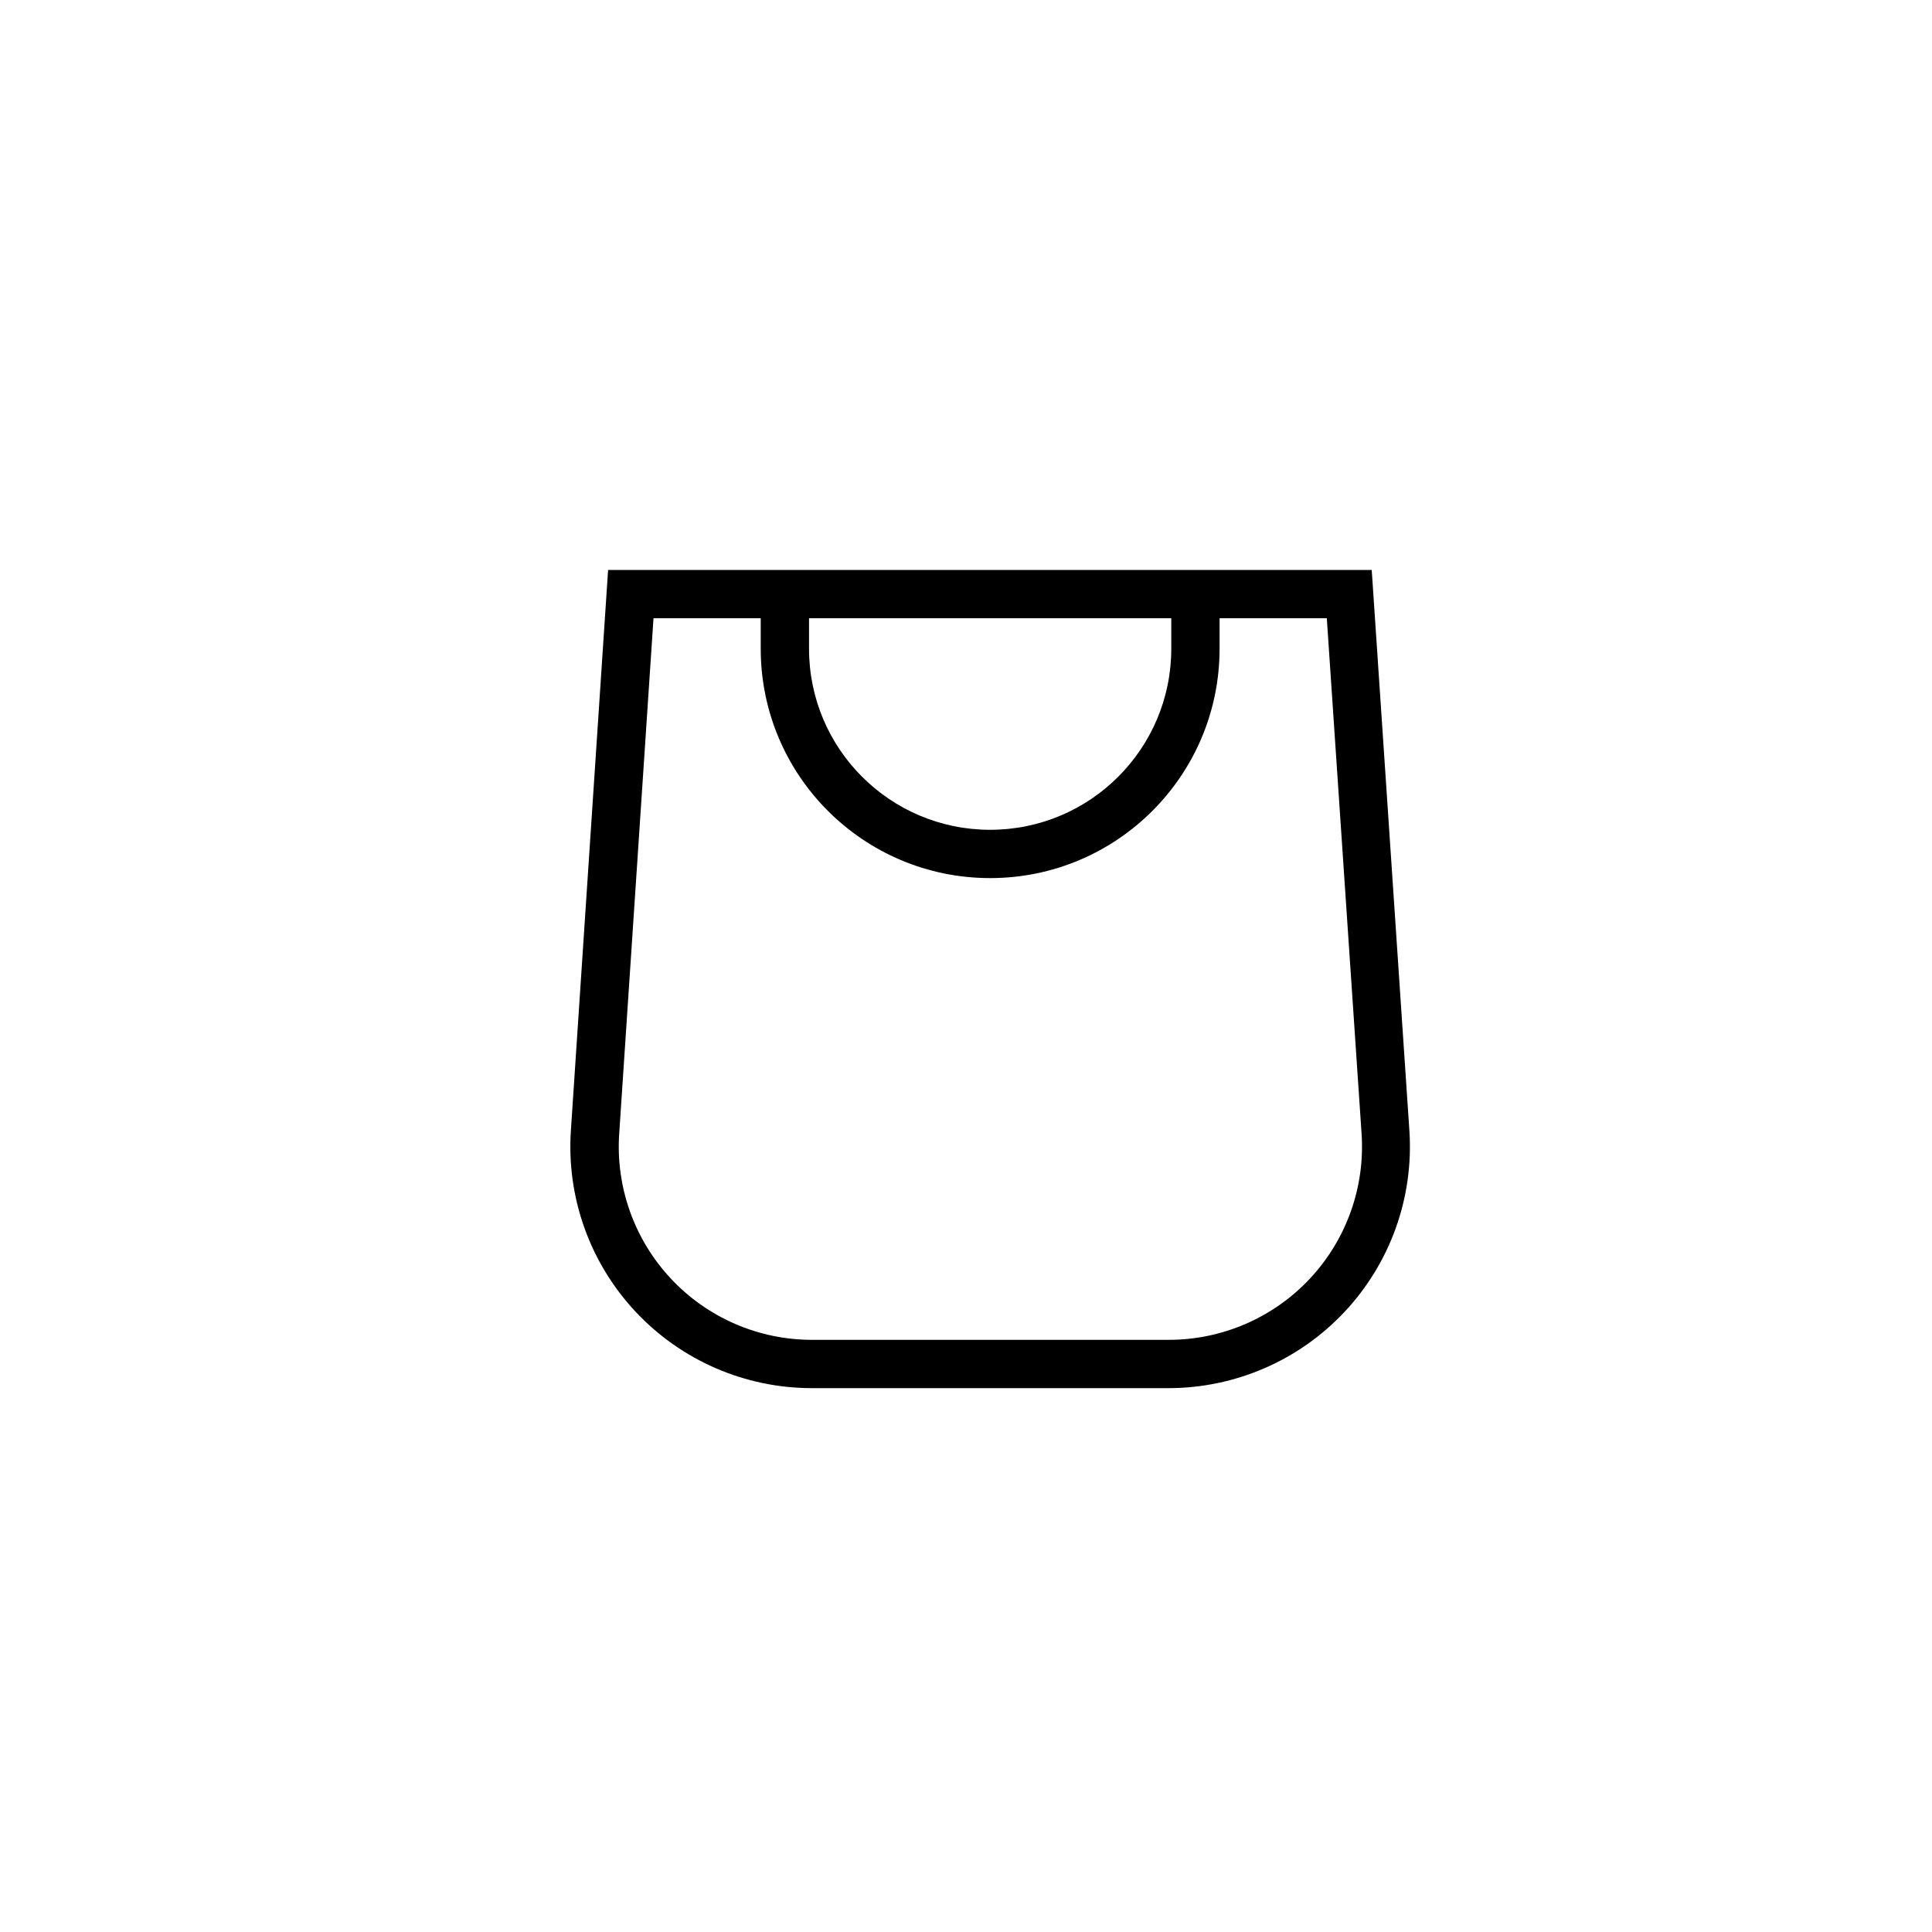
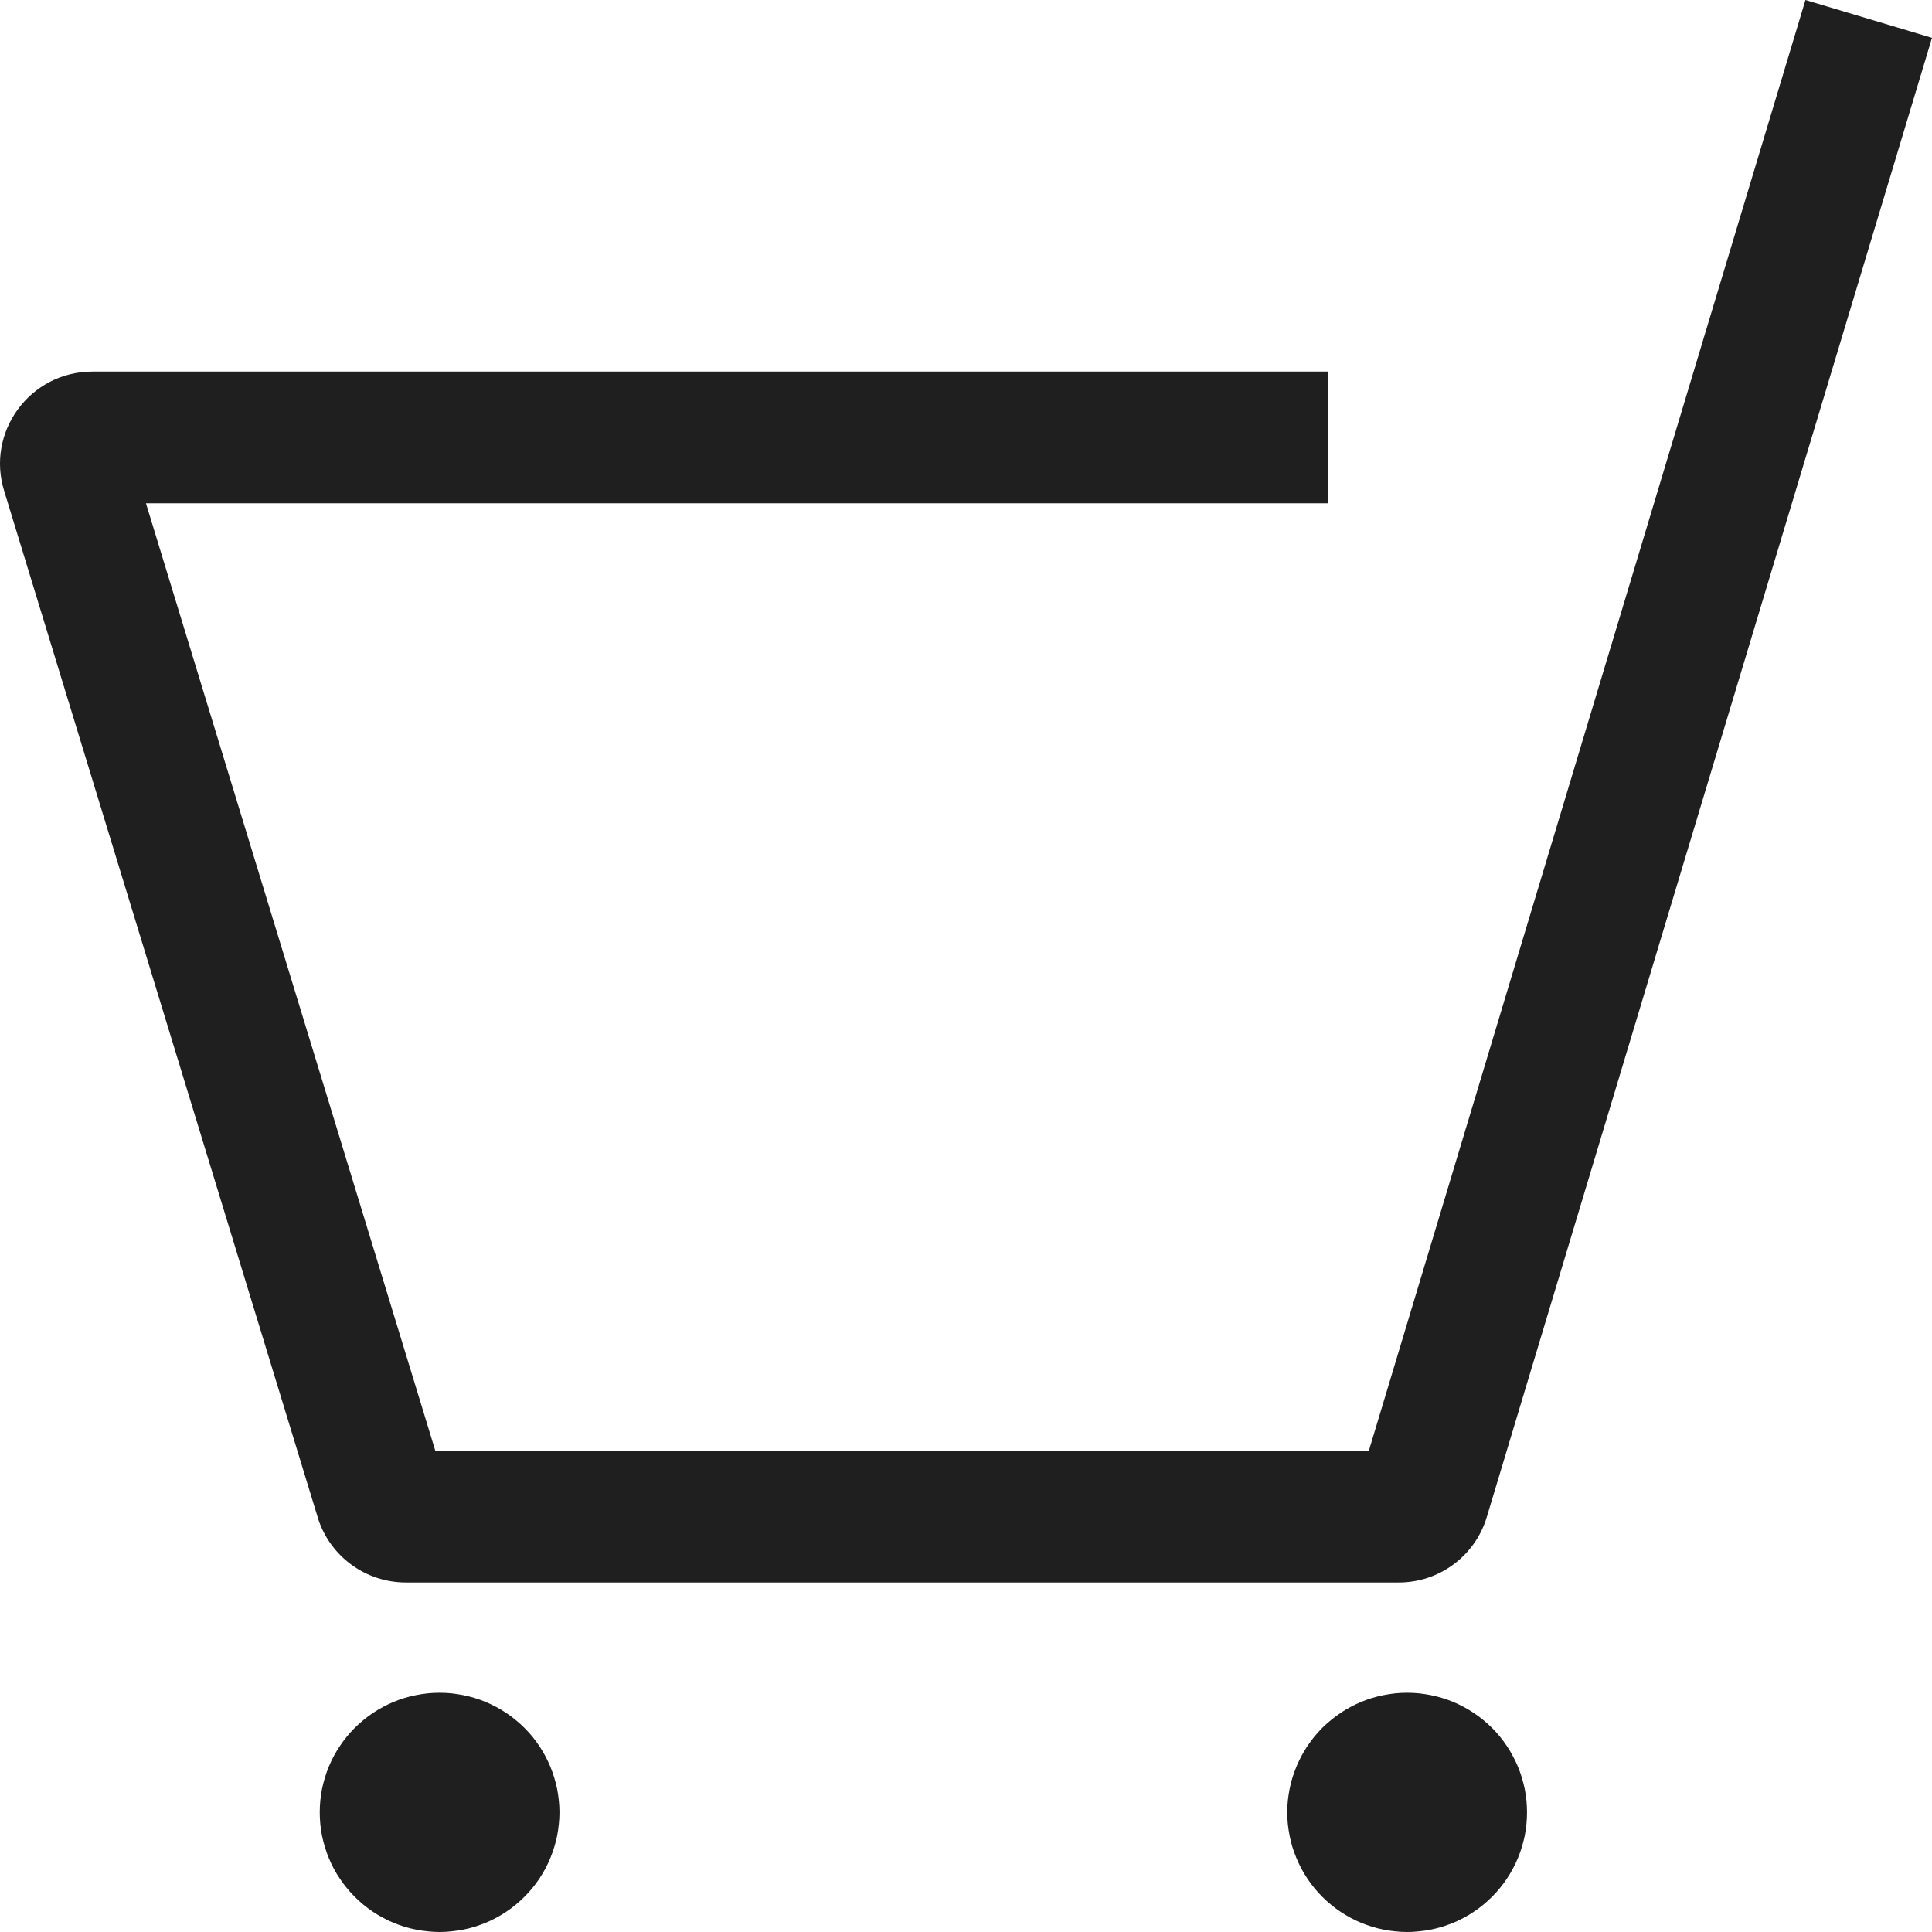
- <svg xmlns="http://www.w3.org/2000/svg" fill="none" class="icon icon-cart-empty" viewBox="0 0 40 40">
-   <path fill="currentColor" fill-rule="evenodd" d="M15.75 11.8h-3.16l-.77 11.6a5 5 0 0 0 4.99 5.34h7.38a5 5 0 0 0 4.99-5.33L28.4 11.8zm0 1h-2.22l-.71 10.67a4 4 0 0 0 3.99 4.27h7.38a4 4 0 0 0 4-4.27l-.72-10.67h-2.22v.63a4.75 4.75 0 1 1-9.5 0zm8.5 0h-7.5v.63a3.75 3.75 0 1 0 7.5 0z" />
+ <svg xmlns="http://www.w3.org/2000/svg" fill="none" version="1.1" width="24" height="24" viewBox="0 0 24 24">
+   <g>
+     <g>
+       <path d="M5.043,19.658L17.372,19.658C17.878,19.66,18.326,19.328,18.47,18.843L24,0.47L22.428,0L17.004,18.023L5.408,18.023L1.813,6.252L16.495,6.252L16.495,4.616L1.148,4.616C0.371,4.616,-0.181,5.37,0.055,6.109L3.949,18.856L3.955,18.876C4.111,19.343,4.549,19.658,5.043,19.658Z" fill="#1F1F1F" fill-opacity="1" />
+     </g>
+     <g>
+       <path d="M6.95,22.514Q6.95,22.587,6.942,22.66Q6.935,22.732,6.921,22.804Q6.907,22.875,6.885,22.945Q6.864,23.015,6.836,23.082Q6.808,23.15,6.774,23.214Q6.739,23.279,6.699,23.339Q6.658,23.4,6.612,23.456Q6.565,23.513,6.513,23.564Q6.462,23.616,6.405,23.662Q6.349,23.709,6.288,23.749Q6.227,23.79,6.163,23.824Q6.098,23.859,6.03,23.887Q5.963,23.914,5.893,23.936Q5.823,23.957,5.751,23.971Q5.679,23.985,5.607,23.992Q5.534,24,5.461,24Q5.387,24,5.315,23.992Q5.242,23.985,5.17,23.971Q5.098,23.957,5.028,23.936Q4.958,23.914,4.891,23.887Q4.823,23.859,4.759,23.824Q4.694,23.79,4.633,23.749Q4.573,23.709,4.516,23.662Q4.46,23.616,4.408,23.564Q4.356,23.513,4.31,23.456Q4.263,23.4,4.223,23.339Q4.182,23.279,4.147,23.214Q4.113,23.15,4.085,23.082Q4.057,23.015,4.036,22.945Q4.015,22.875,4,22.804Q3.986,22.732,3.979,22.66Q3.972,22.587,3.972,22.514Q3.972,22.441,3.979,22.368Q3.986,22.296,4,22.224Q4.015,22.153,4.036,22.083Q4.057,22.013,4.085,21.945Q4.113,21.878,4.147,21.814Q4.182,21.749,4.223,21.689Q4.263,21.628,4.31,21.571Q4.356,21.515,4.408,21.463Q4.46,21.412,4.516,21.366Q4.573,21.319,4.633,21.279Q4.694,21.238,4.759,21.204Q4.823,21.169,4.891,21.141Q4.958,21.113,5.028,21.092Q5.098,21.071,5.17,21.057Q5.242,21.043,5.315,21.035Q5.387,21.028,5.461,21.028Q5.534,21.028,5.607,21.035Q5.679,21.043,5.751,21.057Q5.823,21.071,5.893,21.092Q5.963,21.113,6.03,21.141Q6.098,21.169,6.163,21.204Q6.227,21.238,6.288,21.279Q6.349,21.319,6.405,21.366Q6.462,21.412,6.513,21.463Q6.565,21.515,6.612,21.571Q6.658,21.628,6.699,21.689Q6.739,21.749,6.774,21.814Q6.808,21.878,6.836,21.945Q6.864,22.013,6.885,22.083Q6.907,22.153,6.921,22.224Q6.935,22.296,6.942,22.368Q6.95,22.441,6.95,22.514Z" fill="#1F1F1F" fill-opacity="1" />
+     </g>
+     <g>
+       <path d="M18.969,22.514Q18.969,22.587,18.962,22.66Q18.955,22.732,18.941,22.804Q18.926,22.875,18.905,22.945Q18.884,23.015,18.856,23.082Q18.828,23.15,18.793,23.214Q18.759,23.279,18.718,23.339Q18.678,23.4,18.631,23.456Q18.585,23.513,18.533,23.564Q18.481,23.616,18.425,23.662Q18.368,23.709,18.307,23.749Q18.247,23.79,18.182,23.824Q18.118,23.859,18.05,23.887Q17.982,23.914,17.912,23.936Q17.842,23.957,17.771,23.971Q17.699,23.985,17.626,23.992Q17.553,24,17.48,24Q17.407,24,17.334,23.992Q17.261,23.985,17.19,23.971Q17.118,23.957,17.048,23.936Q16.978,23.914,16.91,23.887Q16.843,23.859,16.778,23.824Q16.714,23.79,16.653,23.749Q16.592,23.709,16.536,23.662Q16.479,23.616,16.427,23.564Q16.376,23.513,16.329,23.456Q16.283,23.4,16.242,23.339Q16.202,23.279,16.167,23.214Q16.133,23.15,16.105,23.082Q16.077,23.015,16.055,22.945Q16.034,22.875,16.02,22.804Q16.006,22.732,15.998,22.66Q15.991,22.587,15.991,22.514Q15.991,22.441,15.998,22.368Q16.006,22.296,16.02,22.224Q16.034,22.153,16.055,22.083Q16.077,22.013,16.105,21.945Q16.133,21.878,16.167,21.814Q16.202,21.749,16.242,21.689Q16.283,21.628,16.329,21.571Q16.376,21.515,16.427,21.463Q16.479,21.412,16.536,21.366Q16.592,21.319,16.653,21.279Q16.714,21.238,16.778,21.204Q16.843,21.169,16.91,21.141Q16.978,21.113,17.048,21.092Q17.118,21.071,17.19,21.057Q17.261,21.043,17.334,21.035Q17.407,21.028,17.48,21.028Q17.553,21.028,17.626,21.035Q17.699,21.043,17.771,21.057Q17.842,21.071,17.912,21.092Q17.982,21.113,18.05,21.141Q18.118,21.169,18.182,21.204Q18.247,21.238,18.307,21.279Q18.368,21.319,18.425,21.366Q18.481,21.412,18.533,21.463Q18.585,21.515,18.631,21.571Q18.678,21.628,18.718,21.689Q18.759,21.749,18.793,21.814Q18.828,21.878,18.856,21.945Q18.884,22.013,18.905,22.083Q18.926,22.153,18.941,22.224Q18.955,22.296,18.962,22.368Q18.969,22.441,18.969,22.514Z" fill="#1F1F1F" fill-opacity="1" />
+     </g>
+   </g>
</svg>
